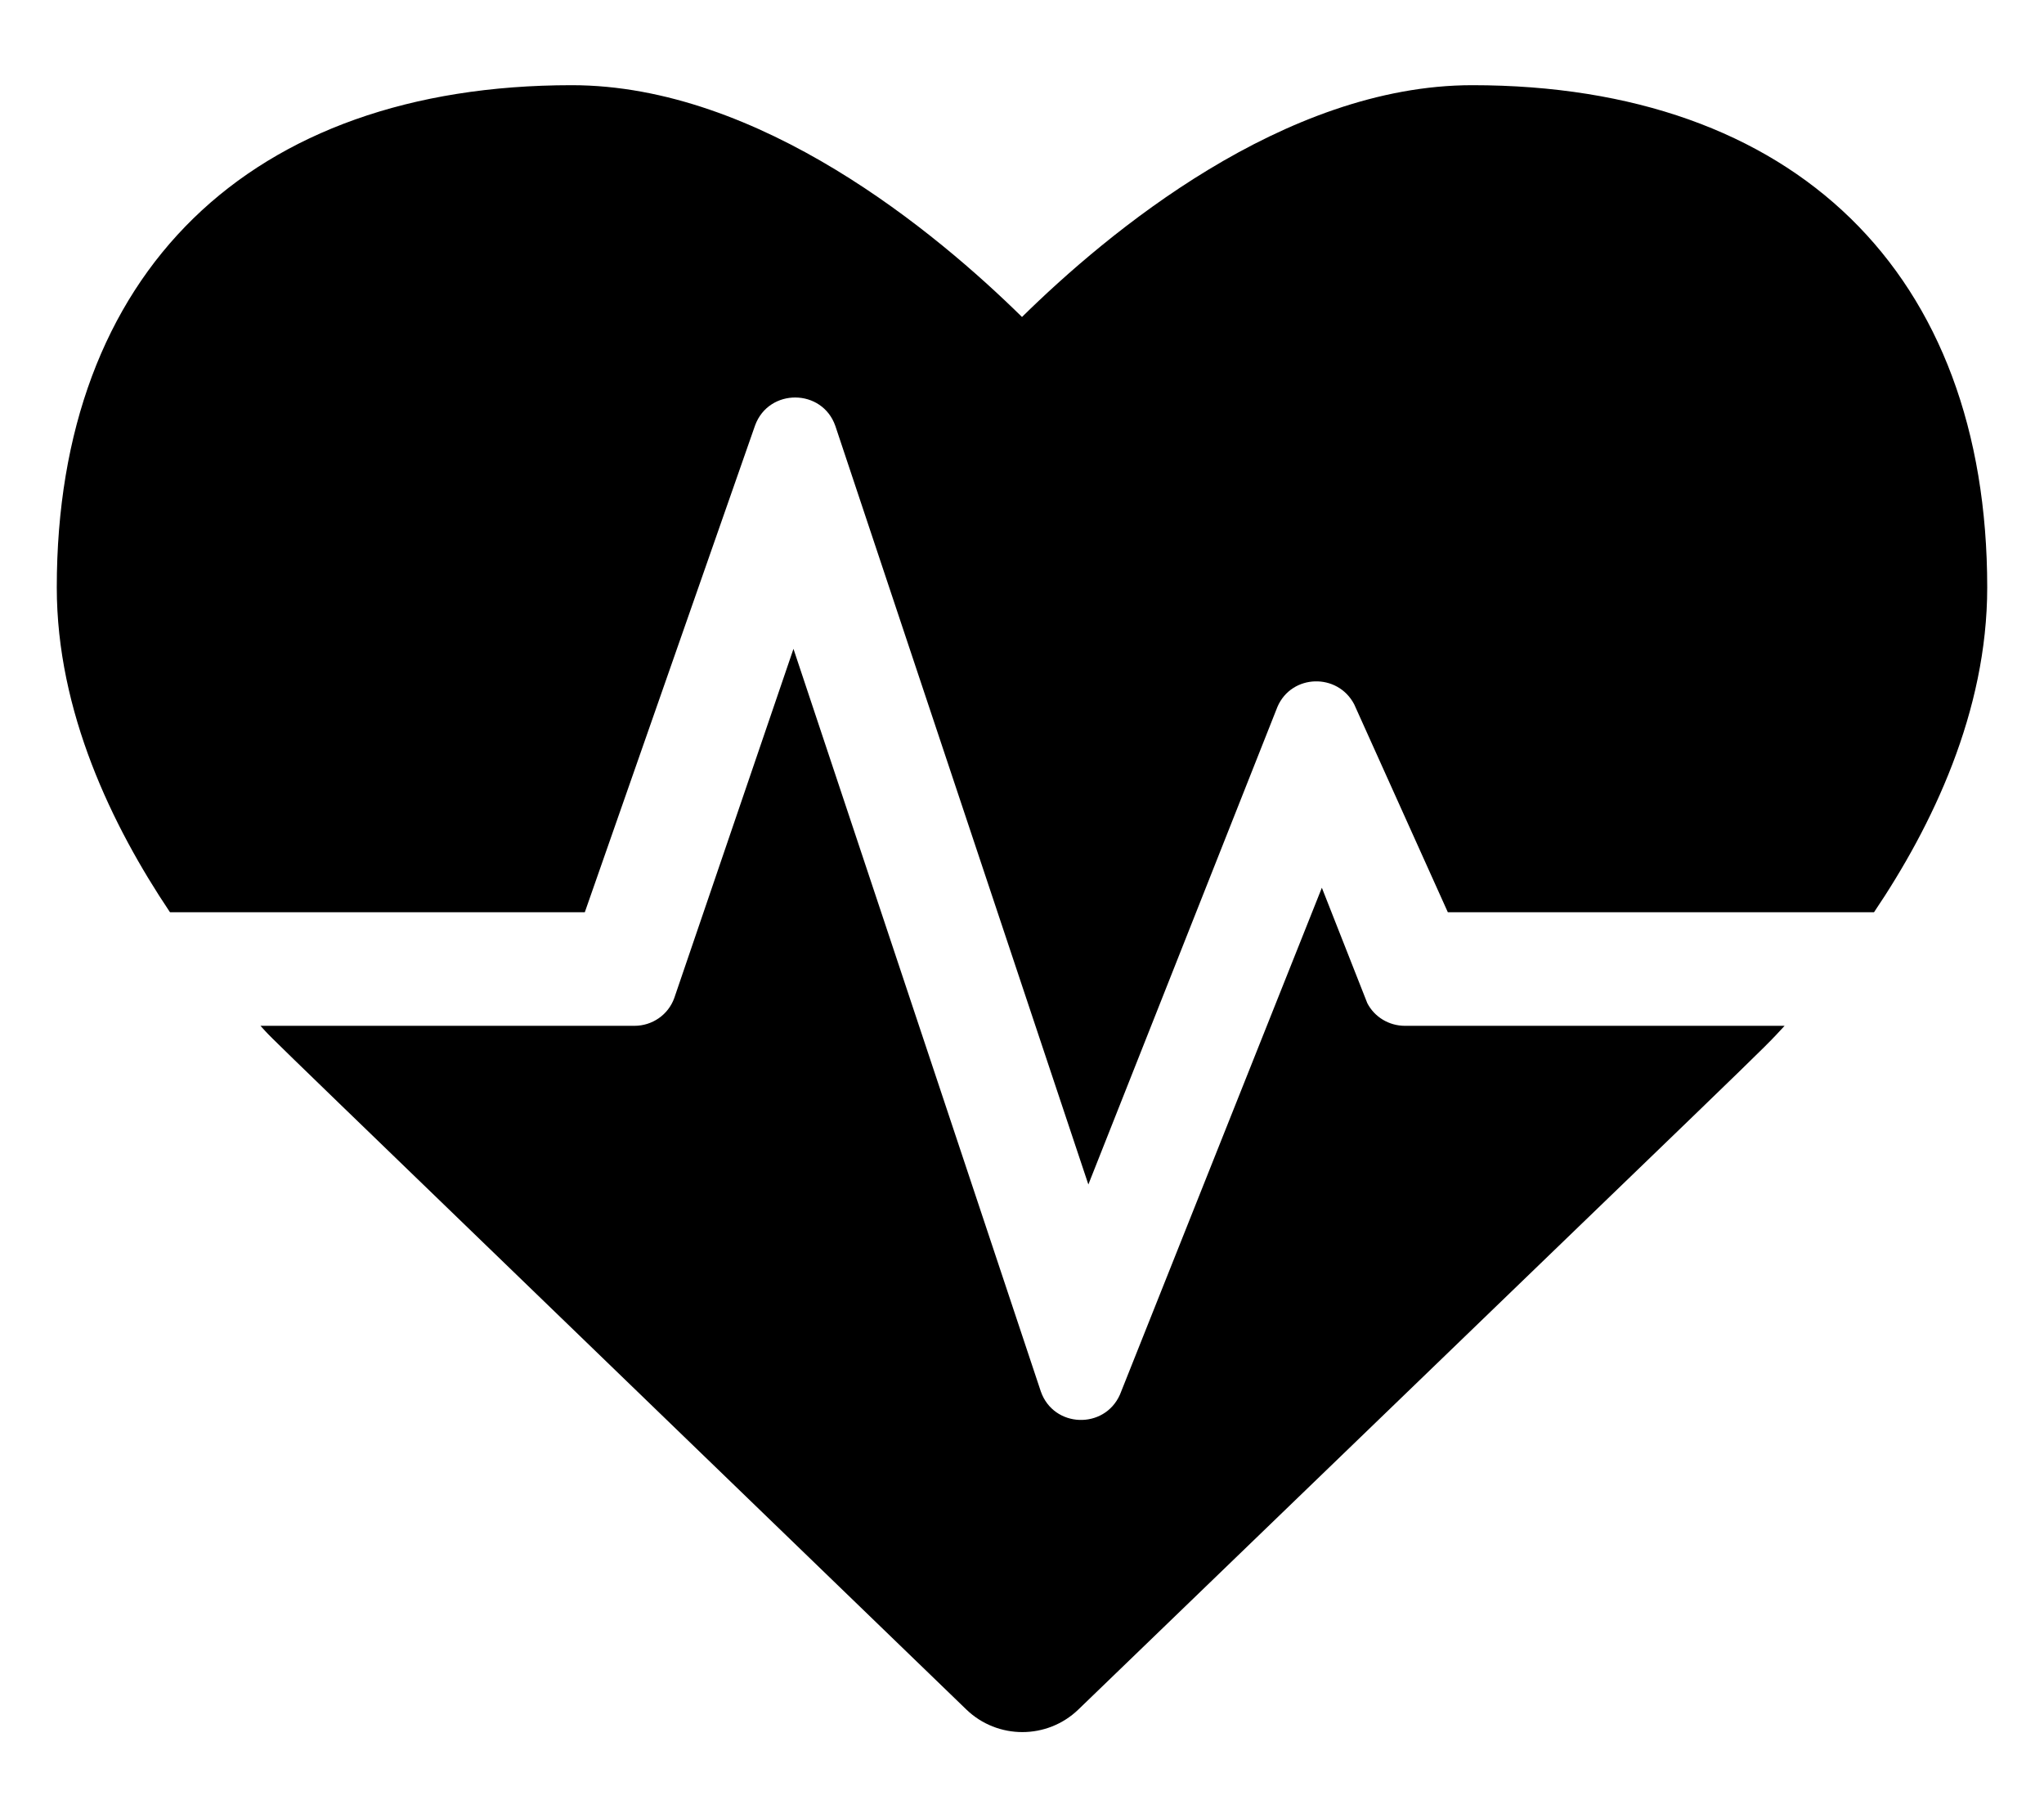
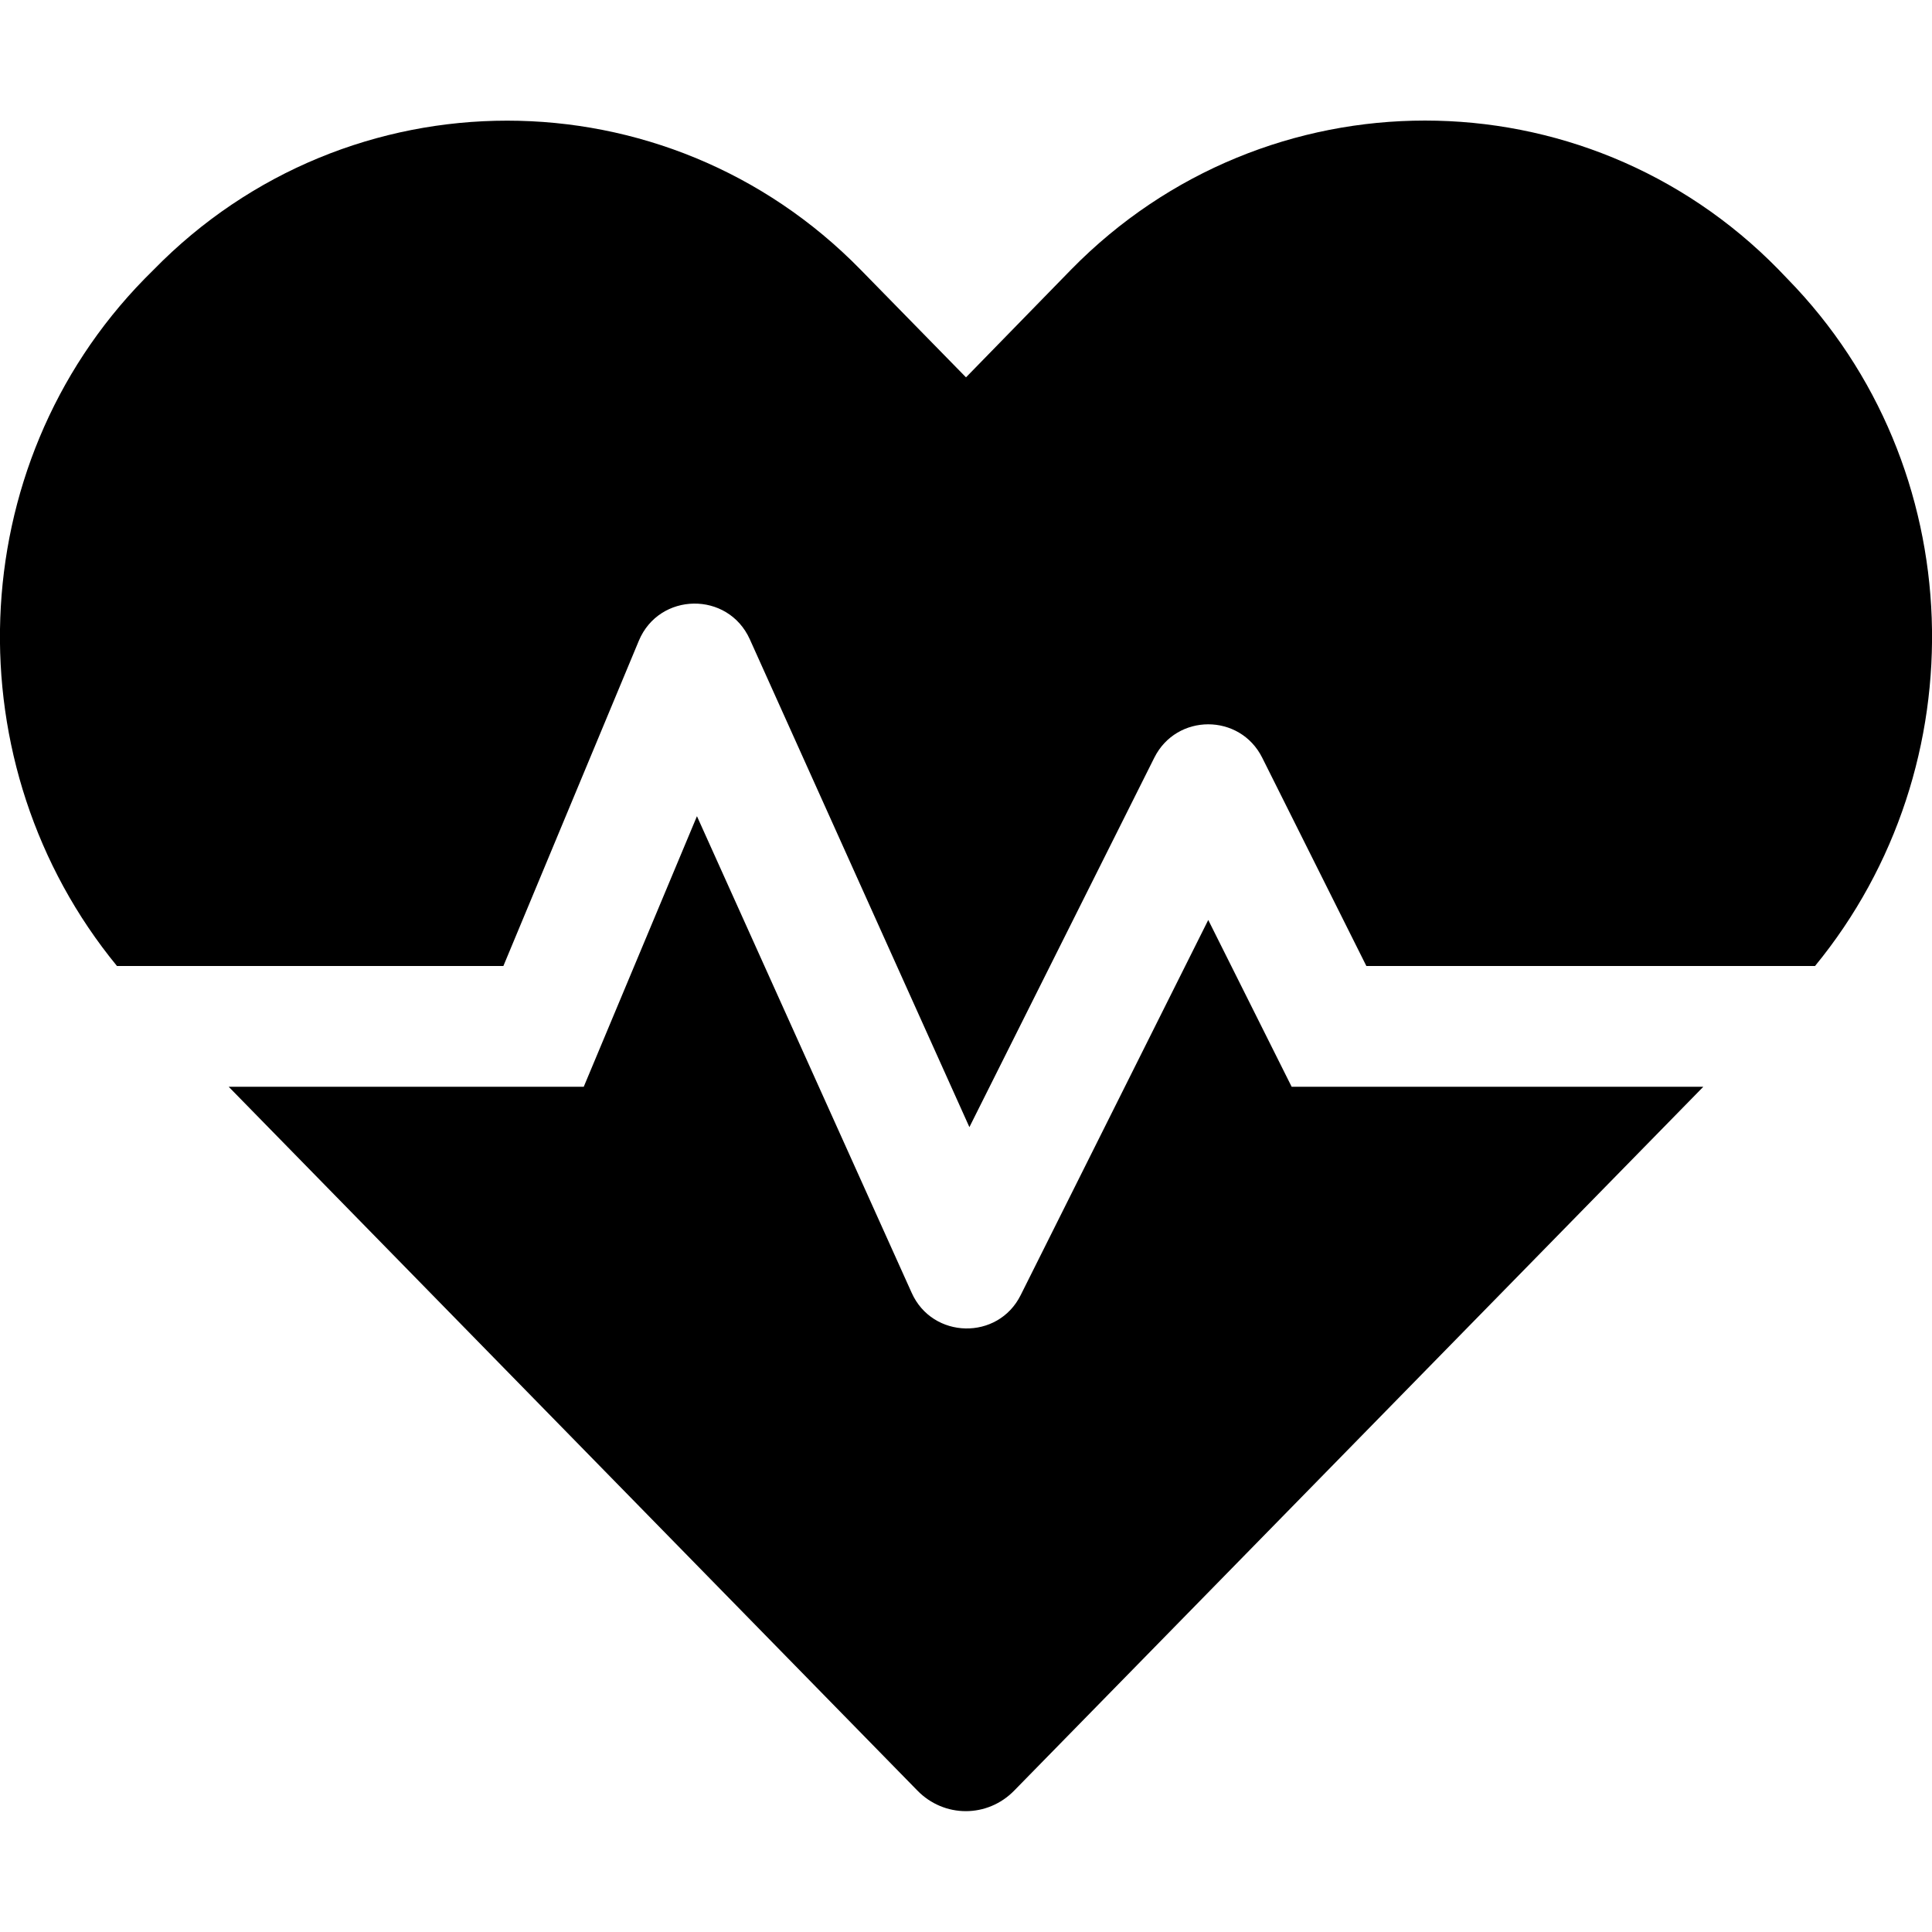
- <svg xmlns="http://www.w3.org/2000/svg" viewBox="0 0 576 512">
-   <path d="M47.9 257C31.6 232.7 16 200.5 16 165.5 16 76.9 70.3 24 161.1 24 214.2 24 264 65.7 288 89.3 312 65.7 361.8 24 414.9 24 505.7 24 560 76.9 560 165.5c0 35-15.5 67.2-31.9 91.5H408l-26.4-58.6c-4.7-8.9-17.6-8.5-21.6.7l-53.3 134.6L235.4 120c-3.7-10.6-18.7-10.7-22.6-.2l-48 137.2H47.9zm348 32c-4.5 0-8.6-2.5-10.6-6.4l-12.8-32.5-56.9 142.8c-4.4 9.9-18.7 9.4-22.3-.9l-69.7-209.2-33.6 98.4c-1.7 4.7-6.2 7.8-11.2 7.8H73.4c5.3 5.7-12.8-12 198.9 192.6 8.8 8.5 22.8 8.5 31.6 0 204.3-197.2 191-184 199-192.6h-107z" />
+ <svg xmlns="http://www.w3.org/2000/svg" viewBox="0 0 512 512">
+   <path d="M320.2 243.8l-49.7 99.4c-6 12.1-23.4 11.7-28.9-.6l-56.9-126.3-30 71.7H60.6l182.5 186.5c7.1 7.3 18.6 7.3 25.7 0L451.4 288H342.3l-22.1-44.2zM473.7 73.9l-2.4-2.5c-51.5-52.6-135.8-52.6-187.4 0L256 100l-27.9-28.5c-51.5-52.7-135.9-52.7-187.4 0l-2.4 2.4C-10.4 123.7-12.5 203 31 256h102.4l35.9-86.2c5.4-12.9 23.6-13.2 29.4-.4l58.2 129.3 49-97.9c5.9-11.8 22.7-11.8 28.6 0l27.6 55.2H481c43.5-53 41.4-132.3-7.3-182.1z" />
</svg>
